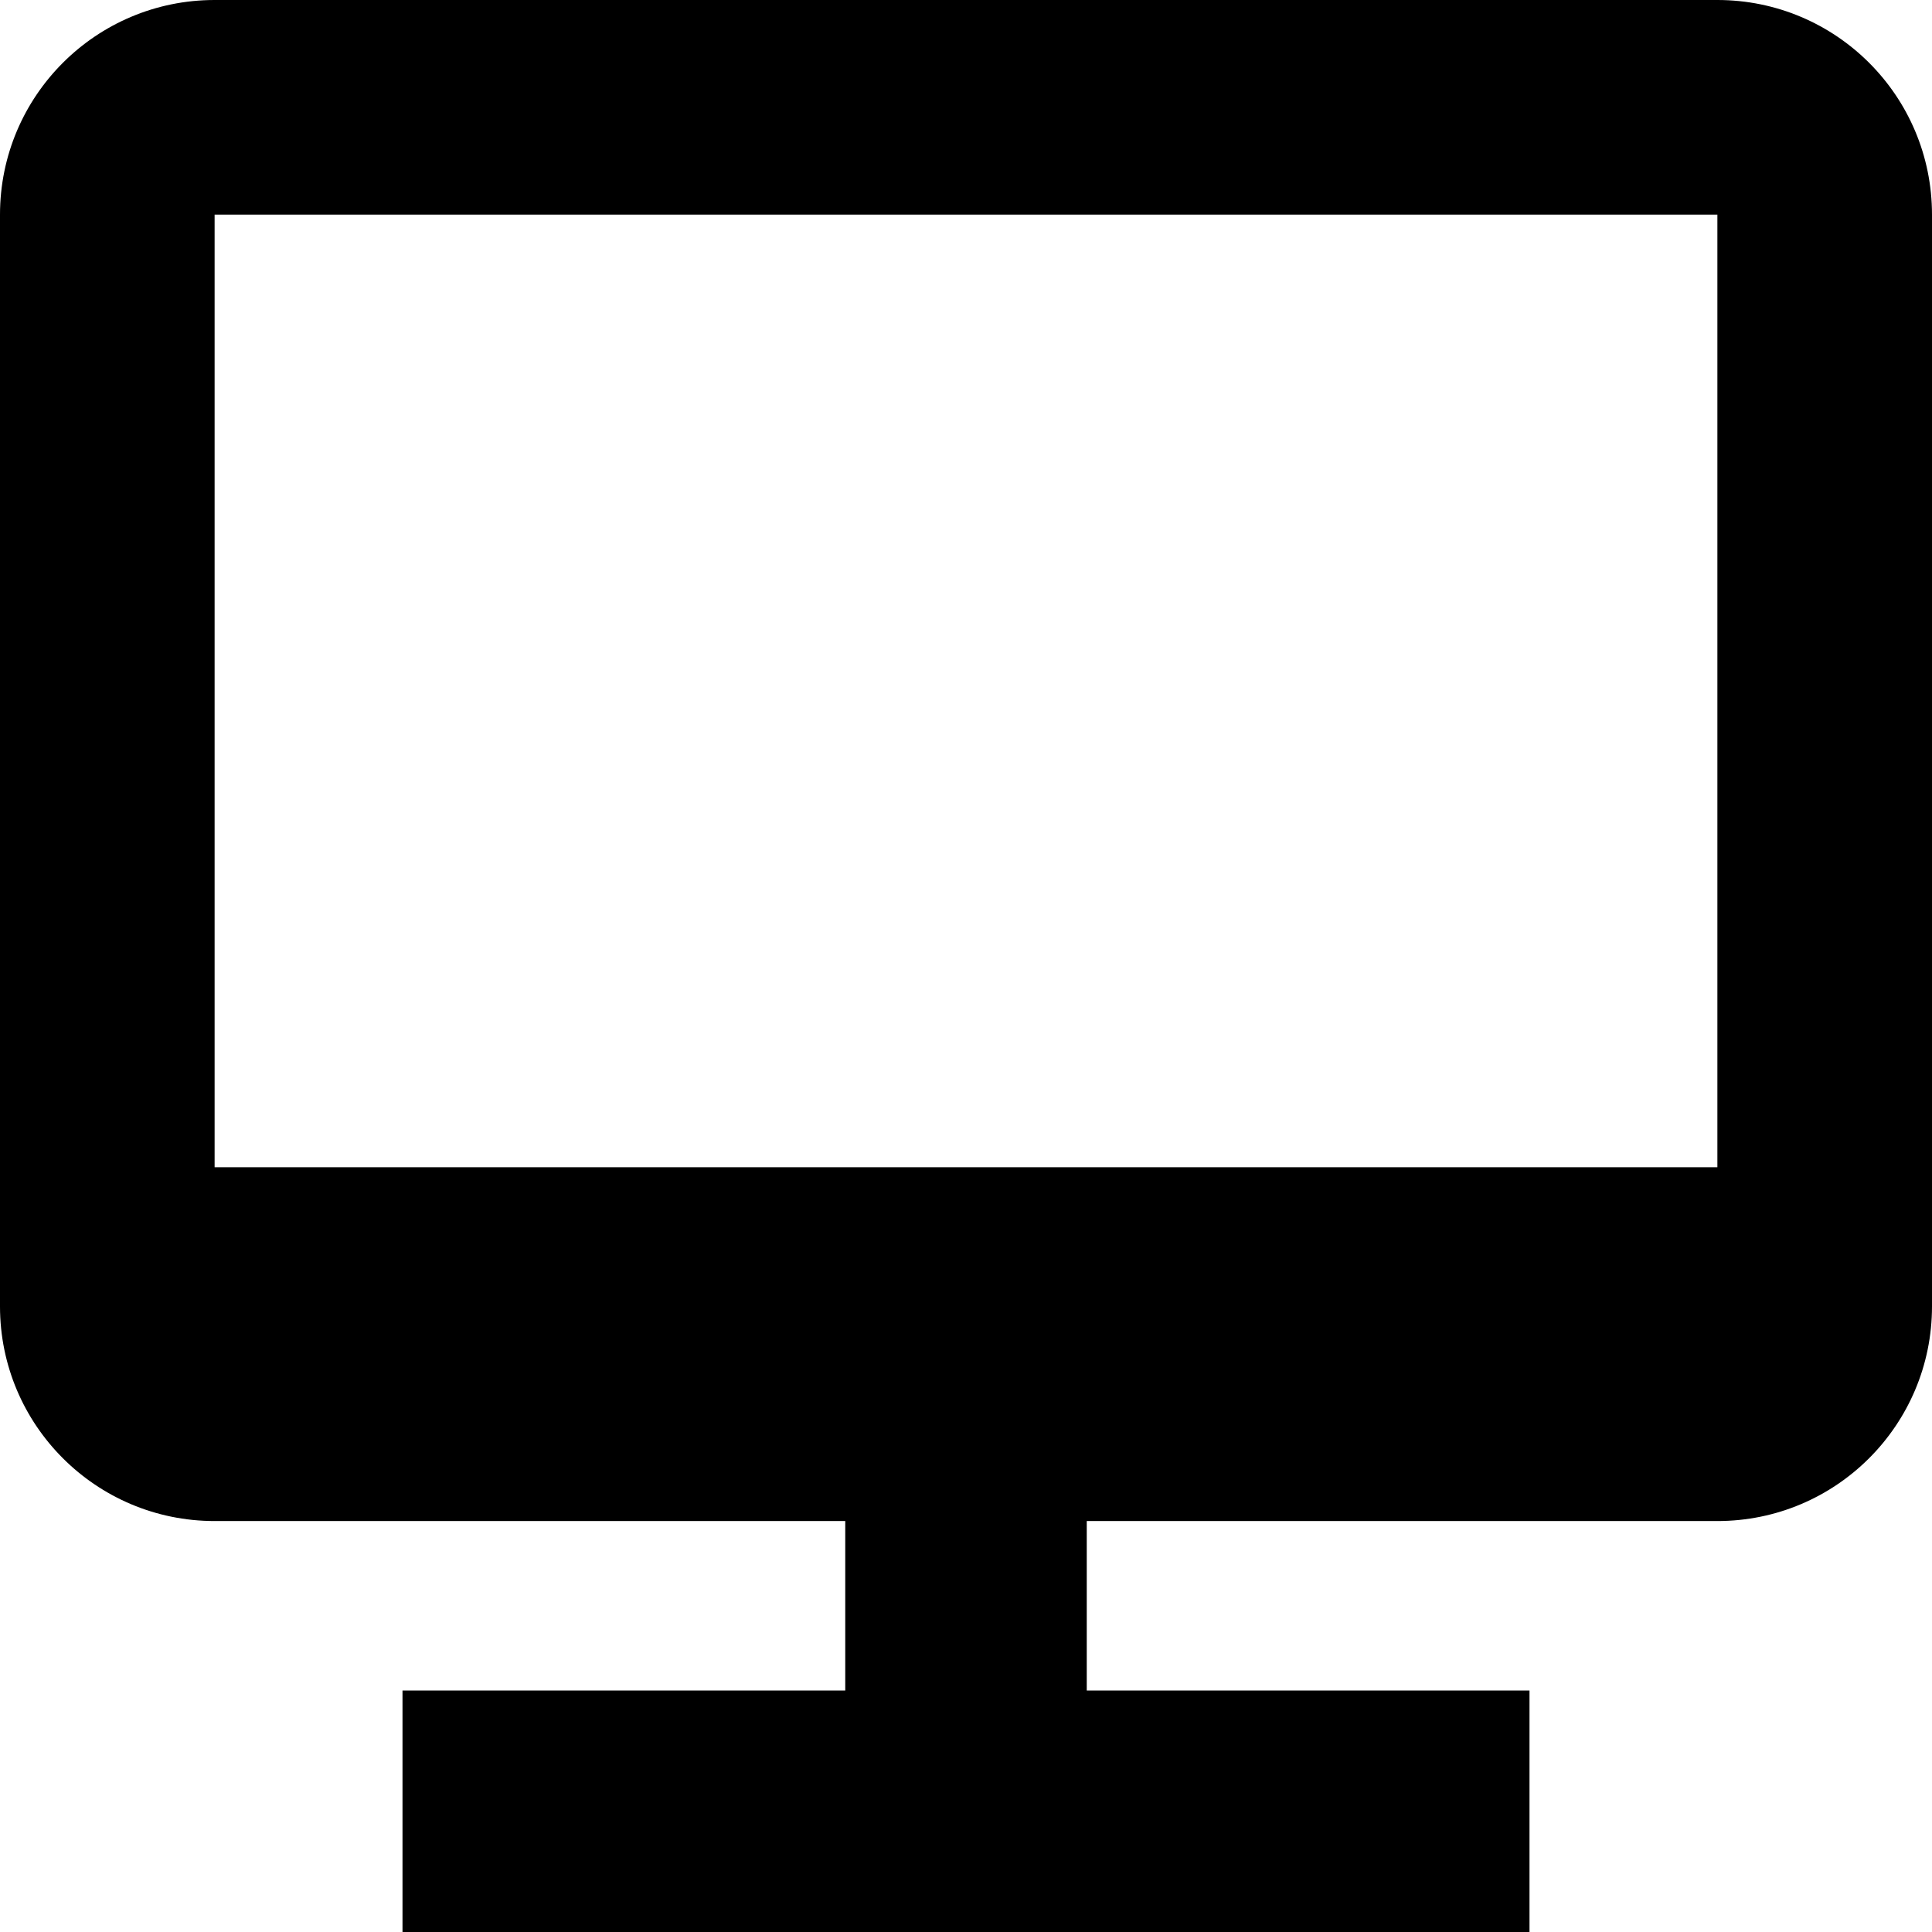
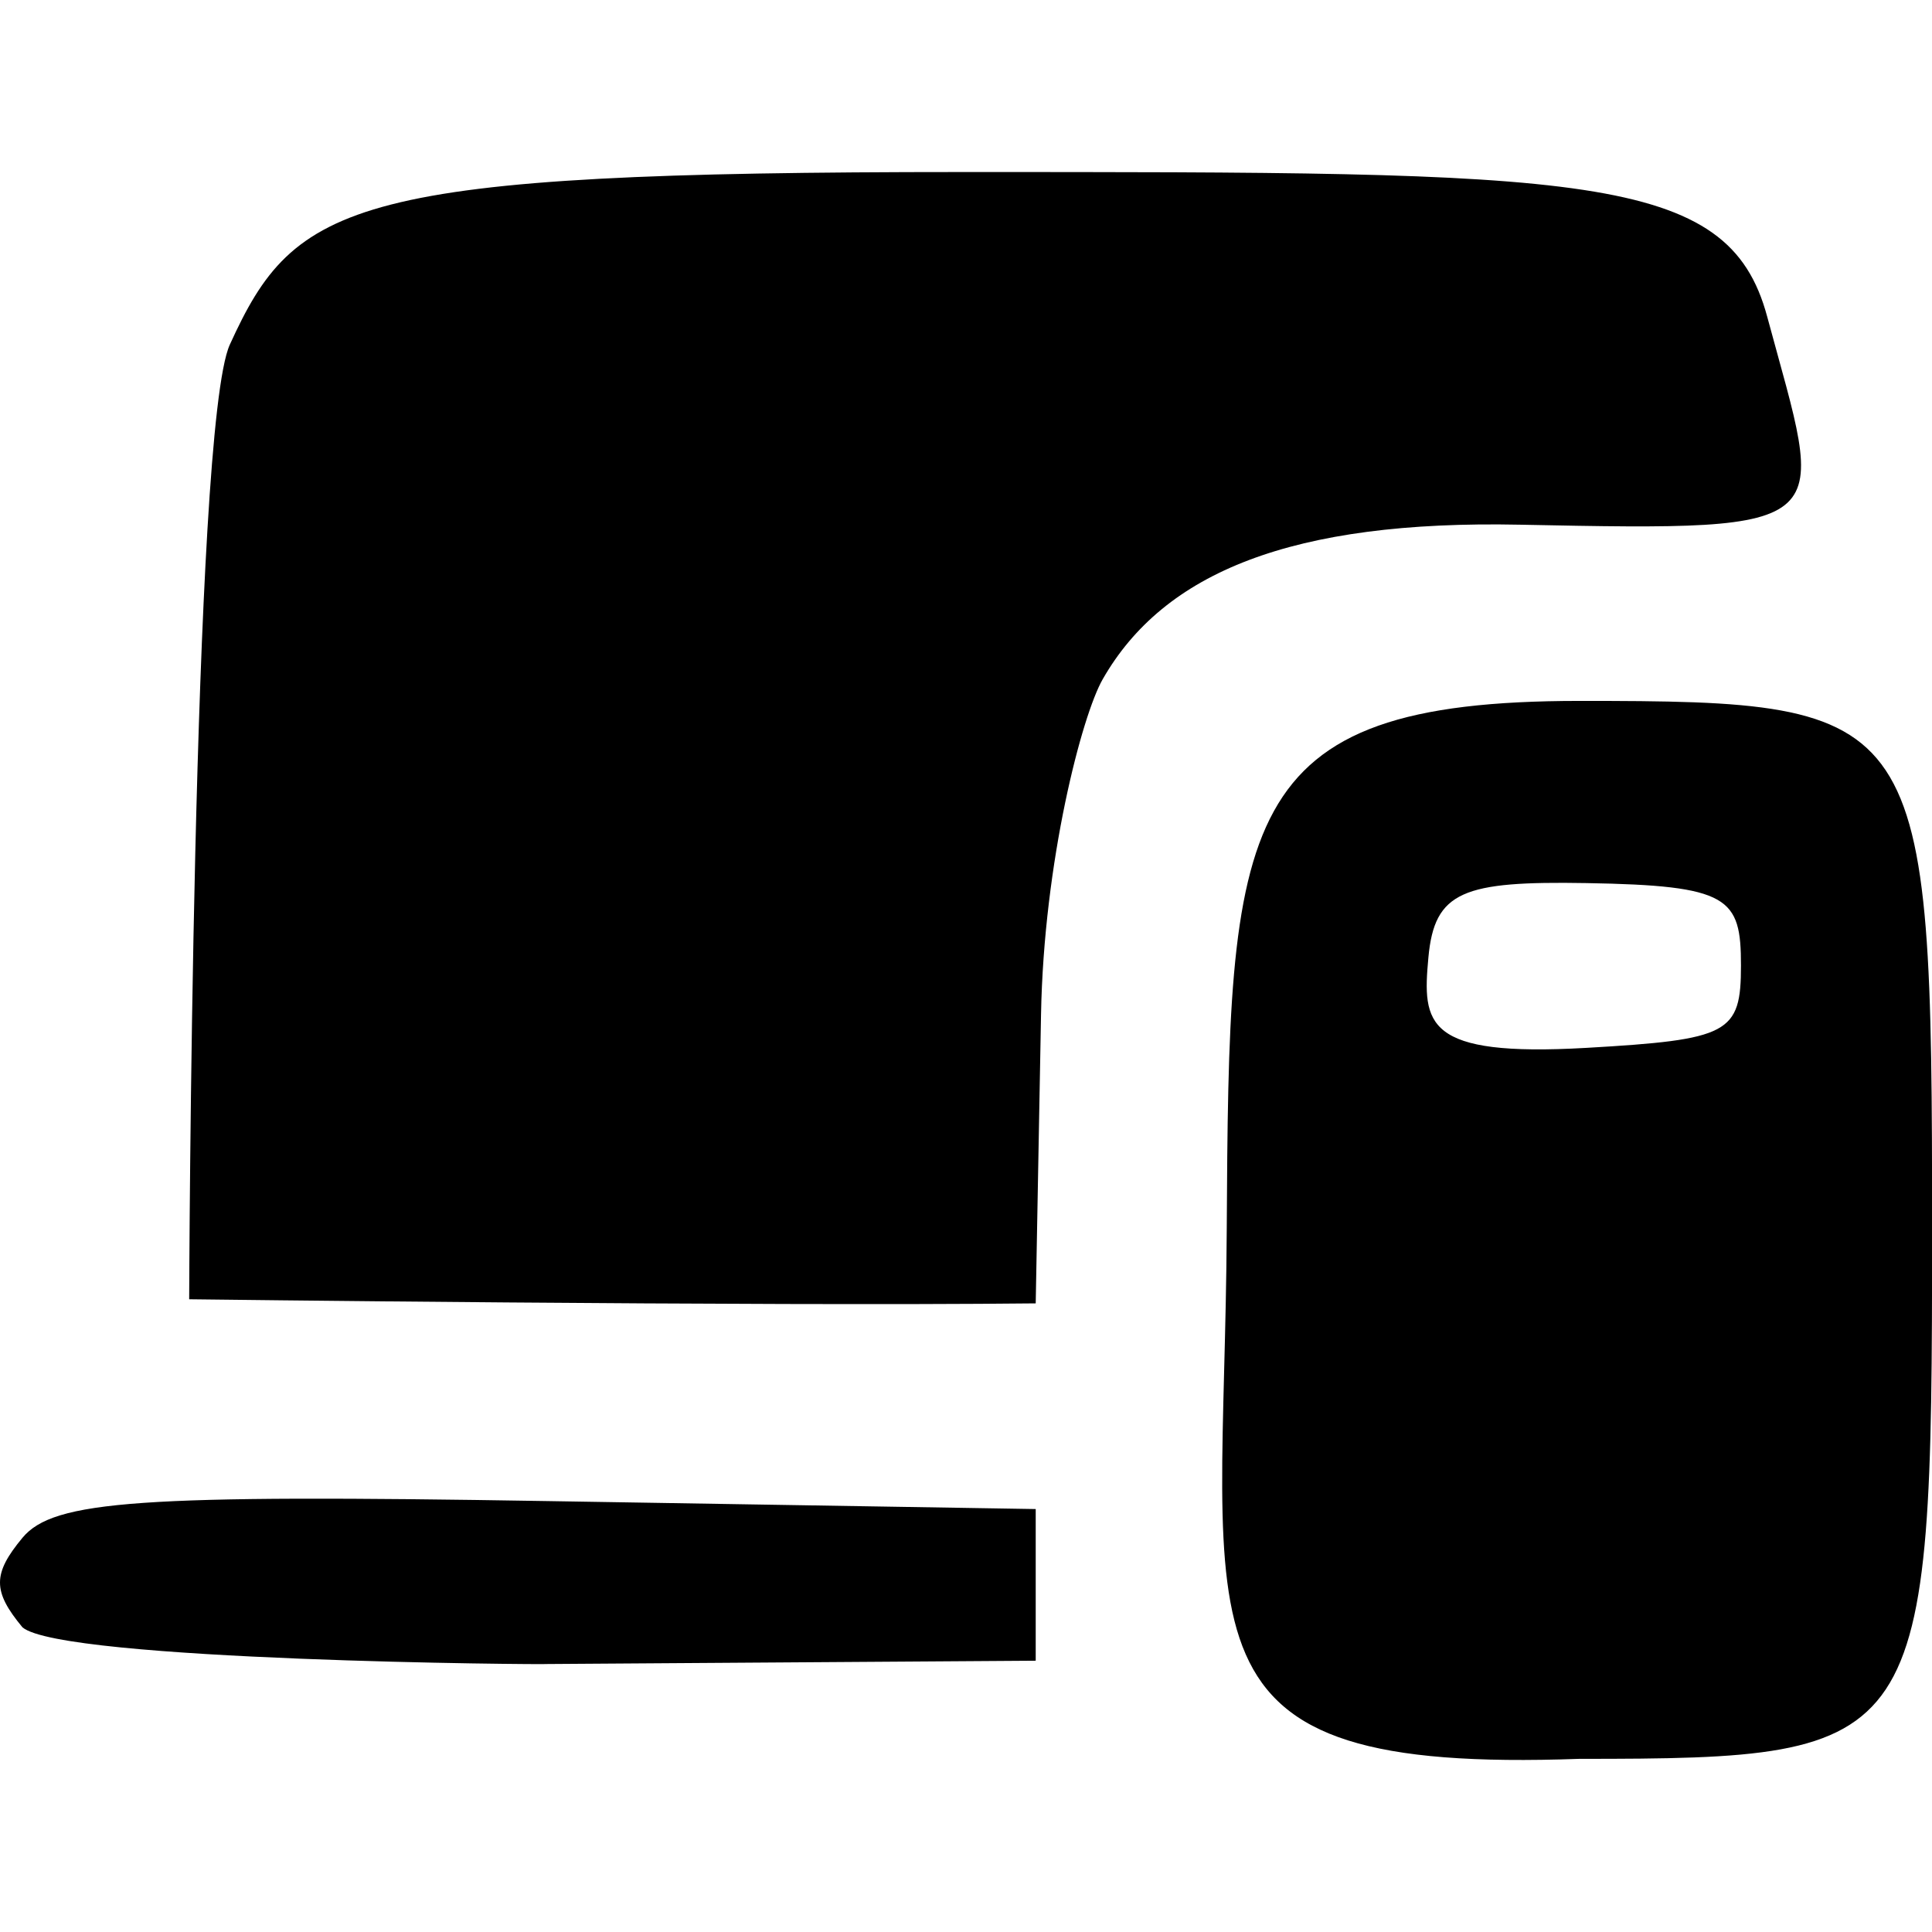
<svg xmlns="http://www.w3.org/2000/svg" width="24" height="24" viewBox="0 0 24 24">
-   <path d="M 2.666,0 C 1.193,0 0,1.193 0,2.666 V 16.229 c 0,1.473 1.193,2.666 2.666,2.666 H 10.5 V 21 H 5 v 3 h 14 v -3 h -5.5 v -2.105 h 7.834 C 22.807,18.895 24,17.701 24,16.229 V 2.666 C 24,1.193 22.807,0 21.334,0 Z m 0,2.666 H 21.334 V 14.5 H 2.666 Z" />
+   <path fill="black" d="m 15.239,15.278 c 0.028,-5.111 0.074,-6.571 4.381,-6.571 4.307,0 4.381,0.111 4.381,6.571 0,6.46 -0.074,6.571 -4.381,6.571 -5.185,0.186 -4.409,-1.46 -4.381,-6.571 z m 6.388,-3.285 c 0,-0.844 -0.142,-0.993 -1.921,-1.023 -1.529,-0.026 -1.887,0.099 -1.962,0.925 -0.076,0.826 -0.046,1.237 1.962,1.122 1.776,-0.102 1.921,-0.179 1.921,-1.023 z M 0.279,20.215 c -0.372,-0.448 -0.372,-0.664 0,-1.112 C 0.665,18.638 1.733,18.563 6.803,18.647 L 12.866,18.746 v 1.884 l -6.063,0.041 c -0.007,0.01 -6.036,-0.035 -6.524,-0.456 z M 2.35,16.14 c 0,0 0.034,-10.826 0.505,-11.859 0.812,-1.783 1.504,-2.144 9.098,-2.144 7.729,0 9.514,-0.006 9.999,1.794 0.711,2.641 0.985,2.669 -3.07,2.587 C 16.053,6.46 14.458,7.108 13.698,8.438 13.441,8.887 12.966,10.696 12.932,12.606 L 12.866,16.191 c -3.49,0.037 -10.516,-0.051 -10.516,-0.051 z" />
</svg>
